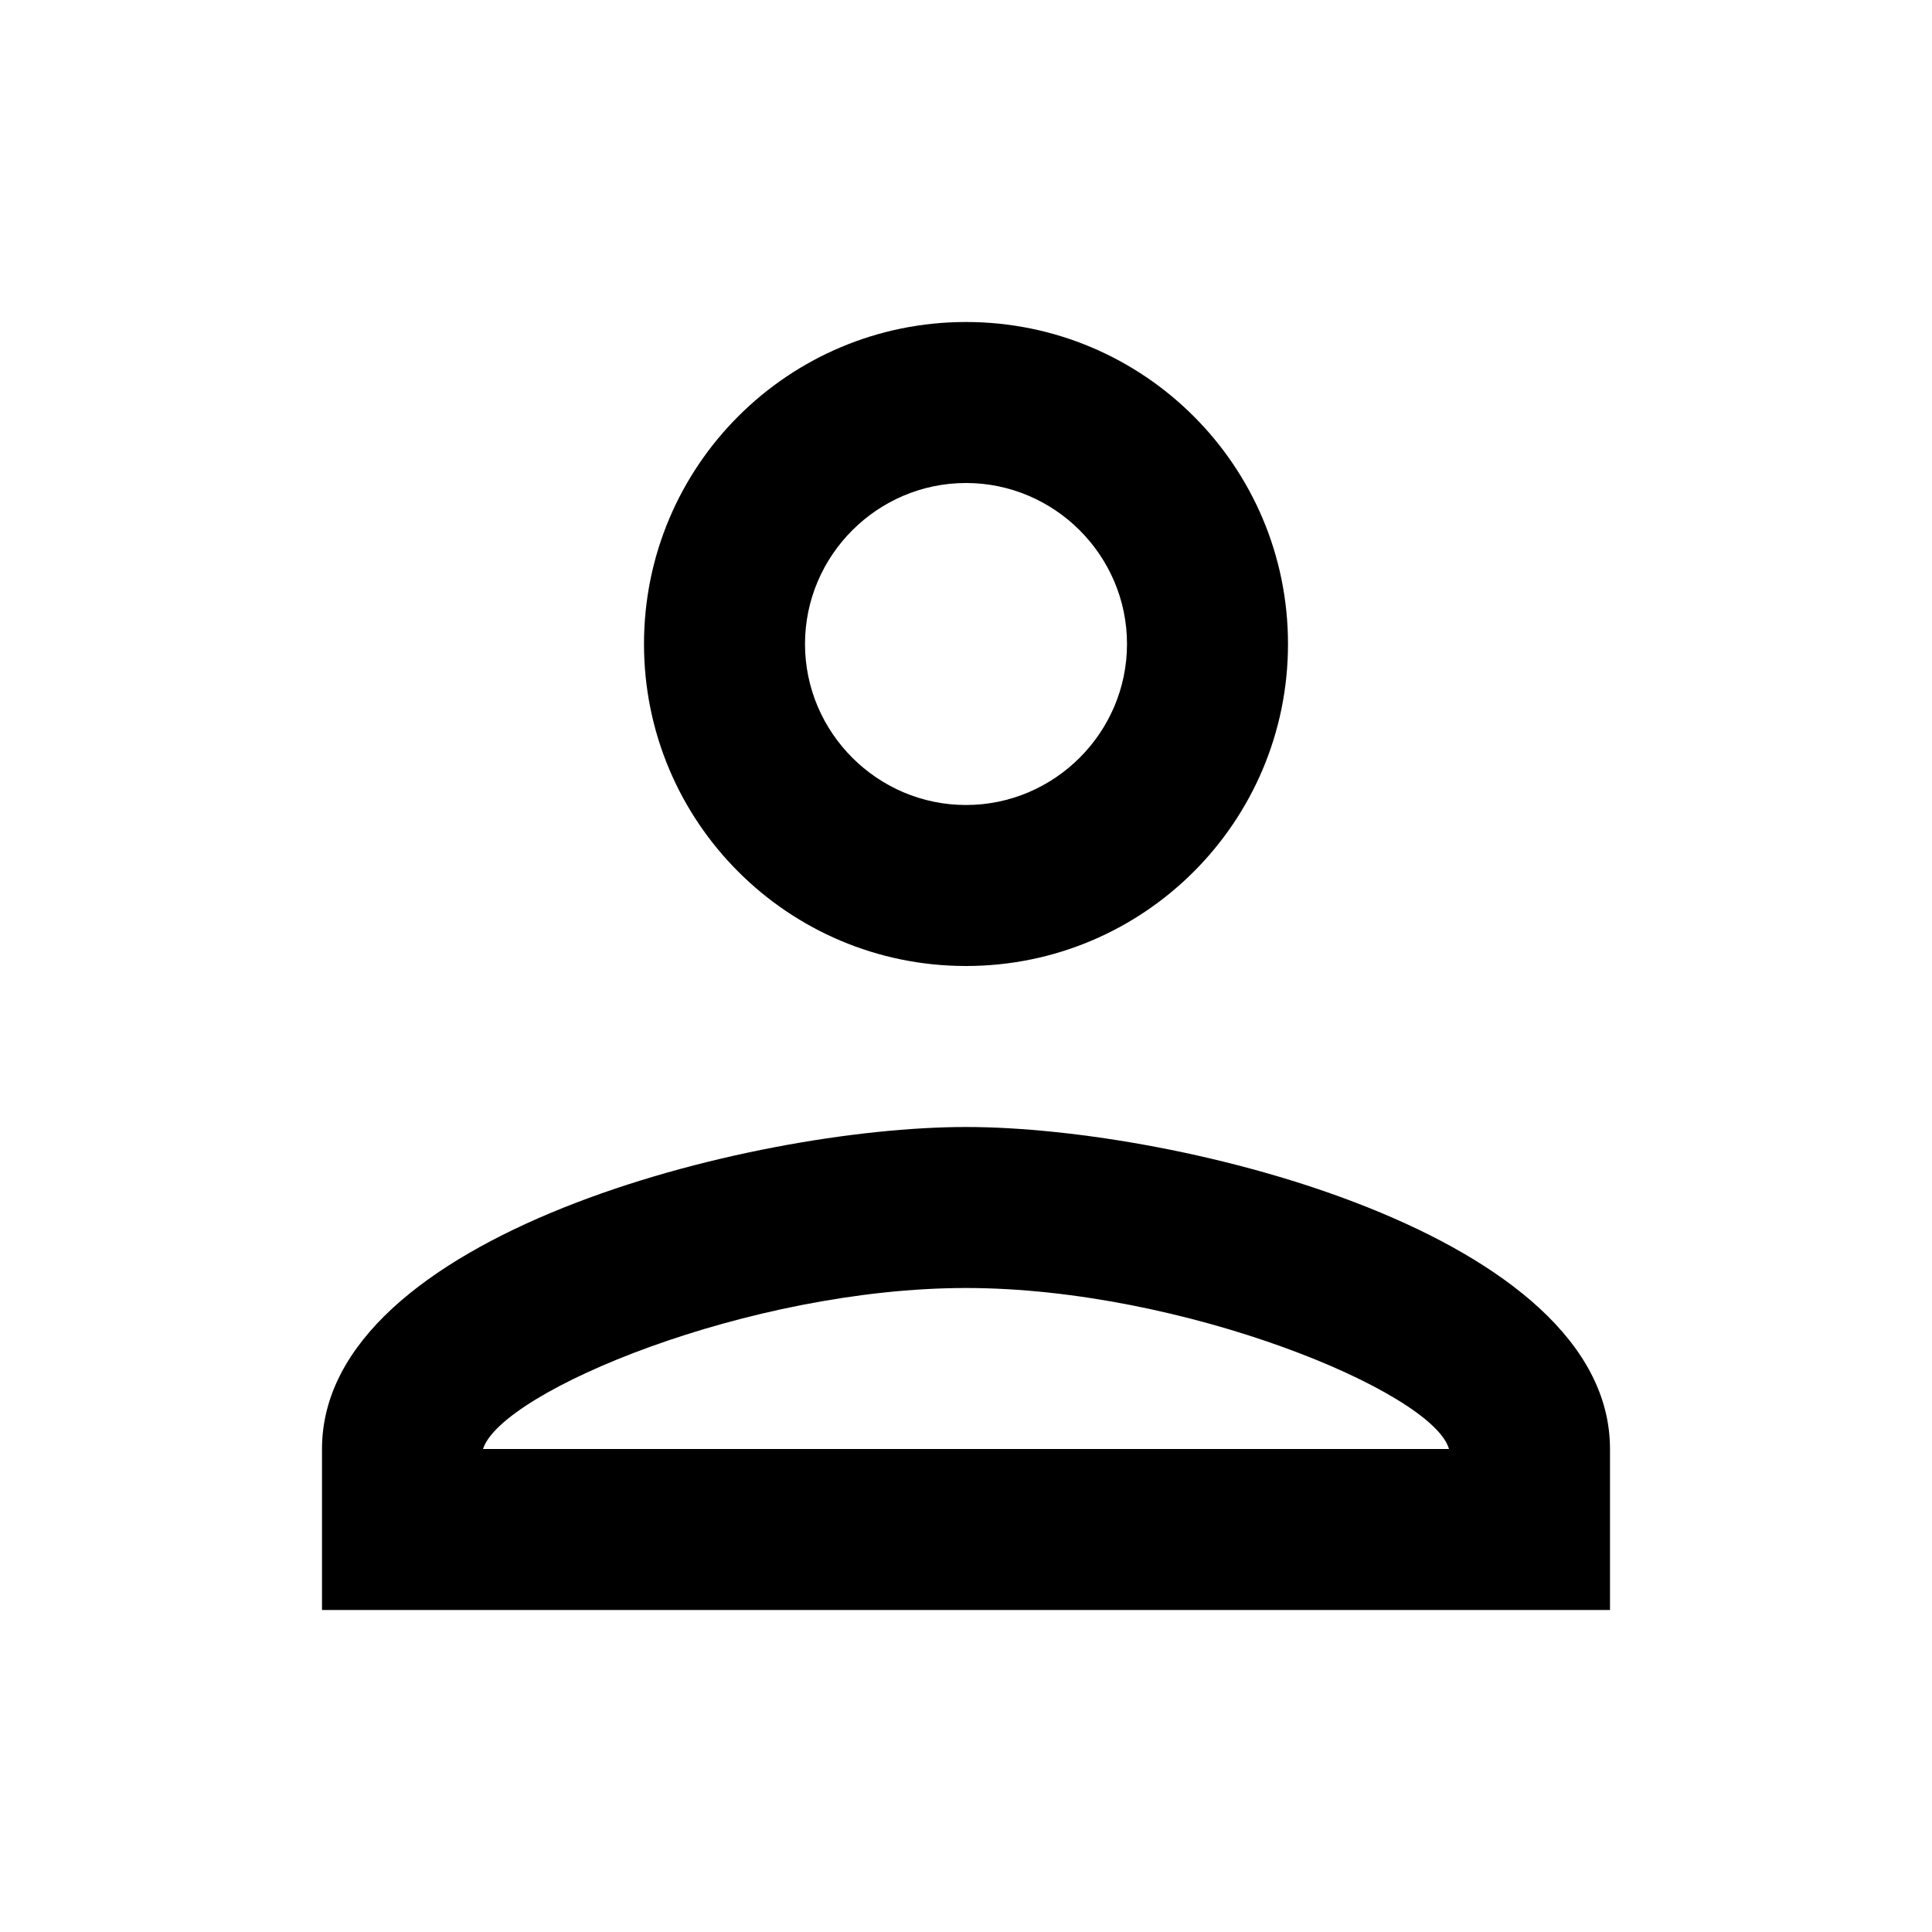
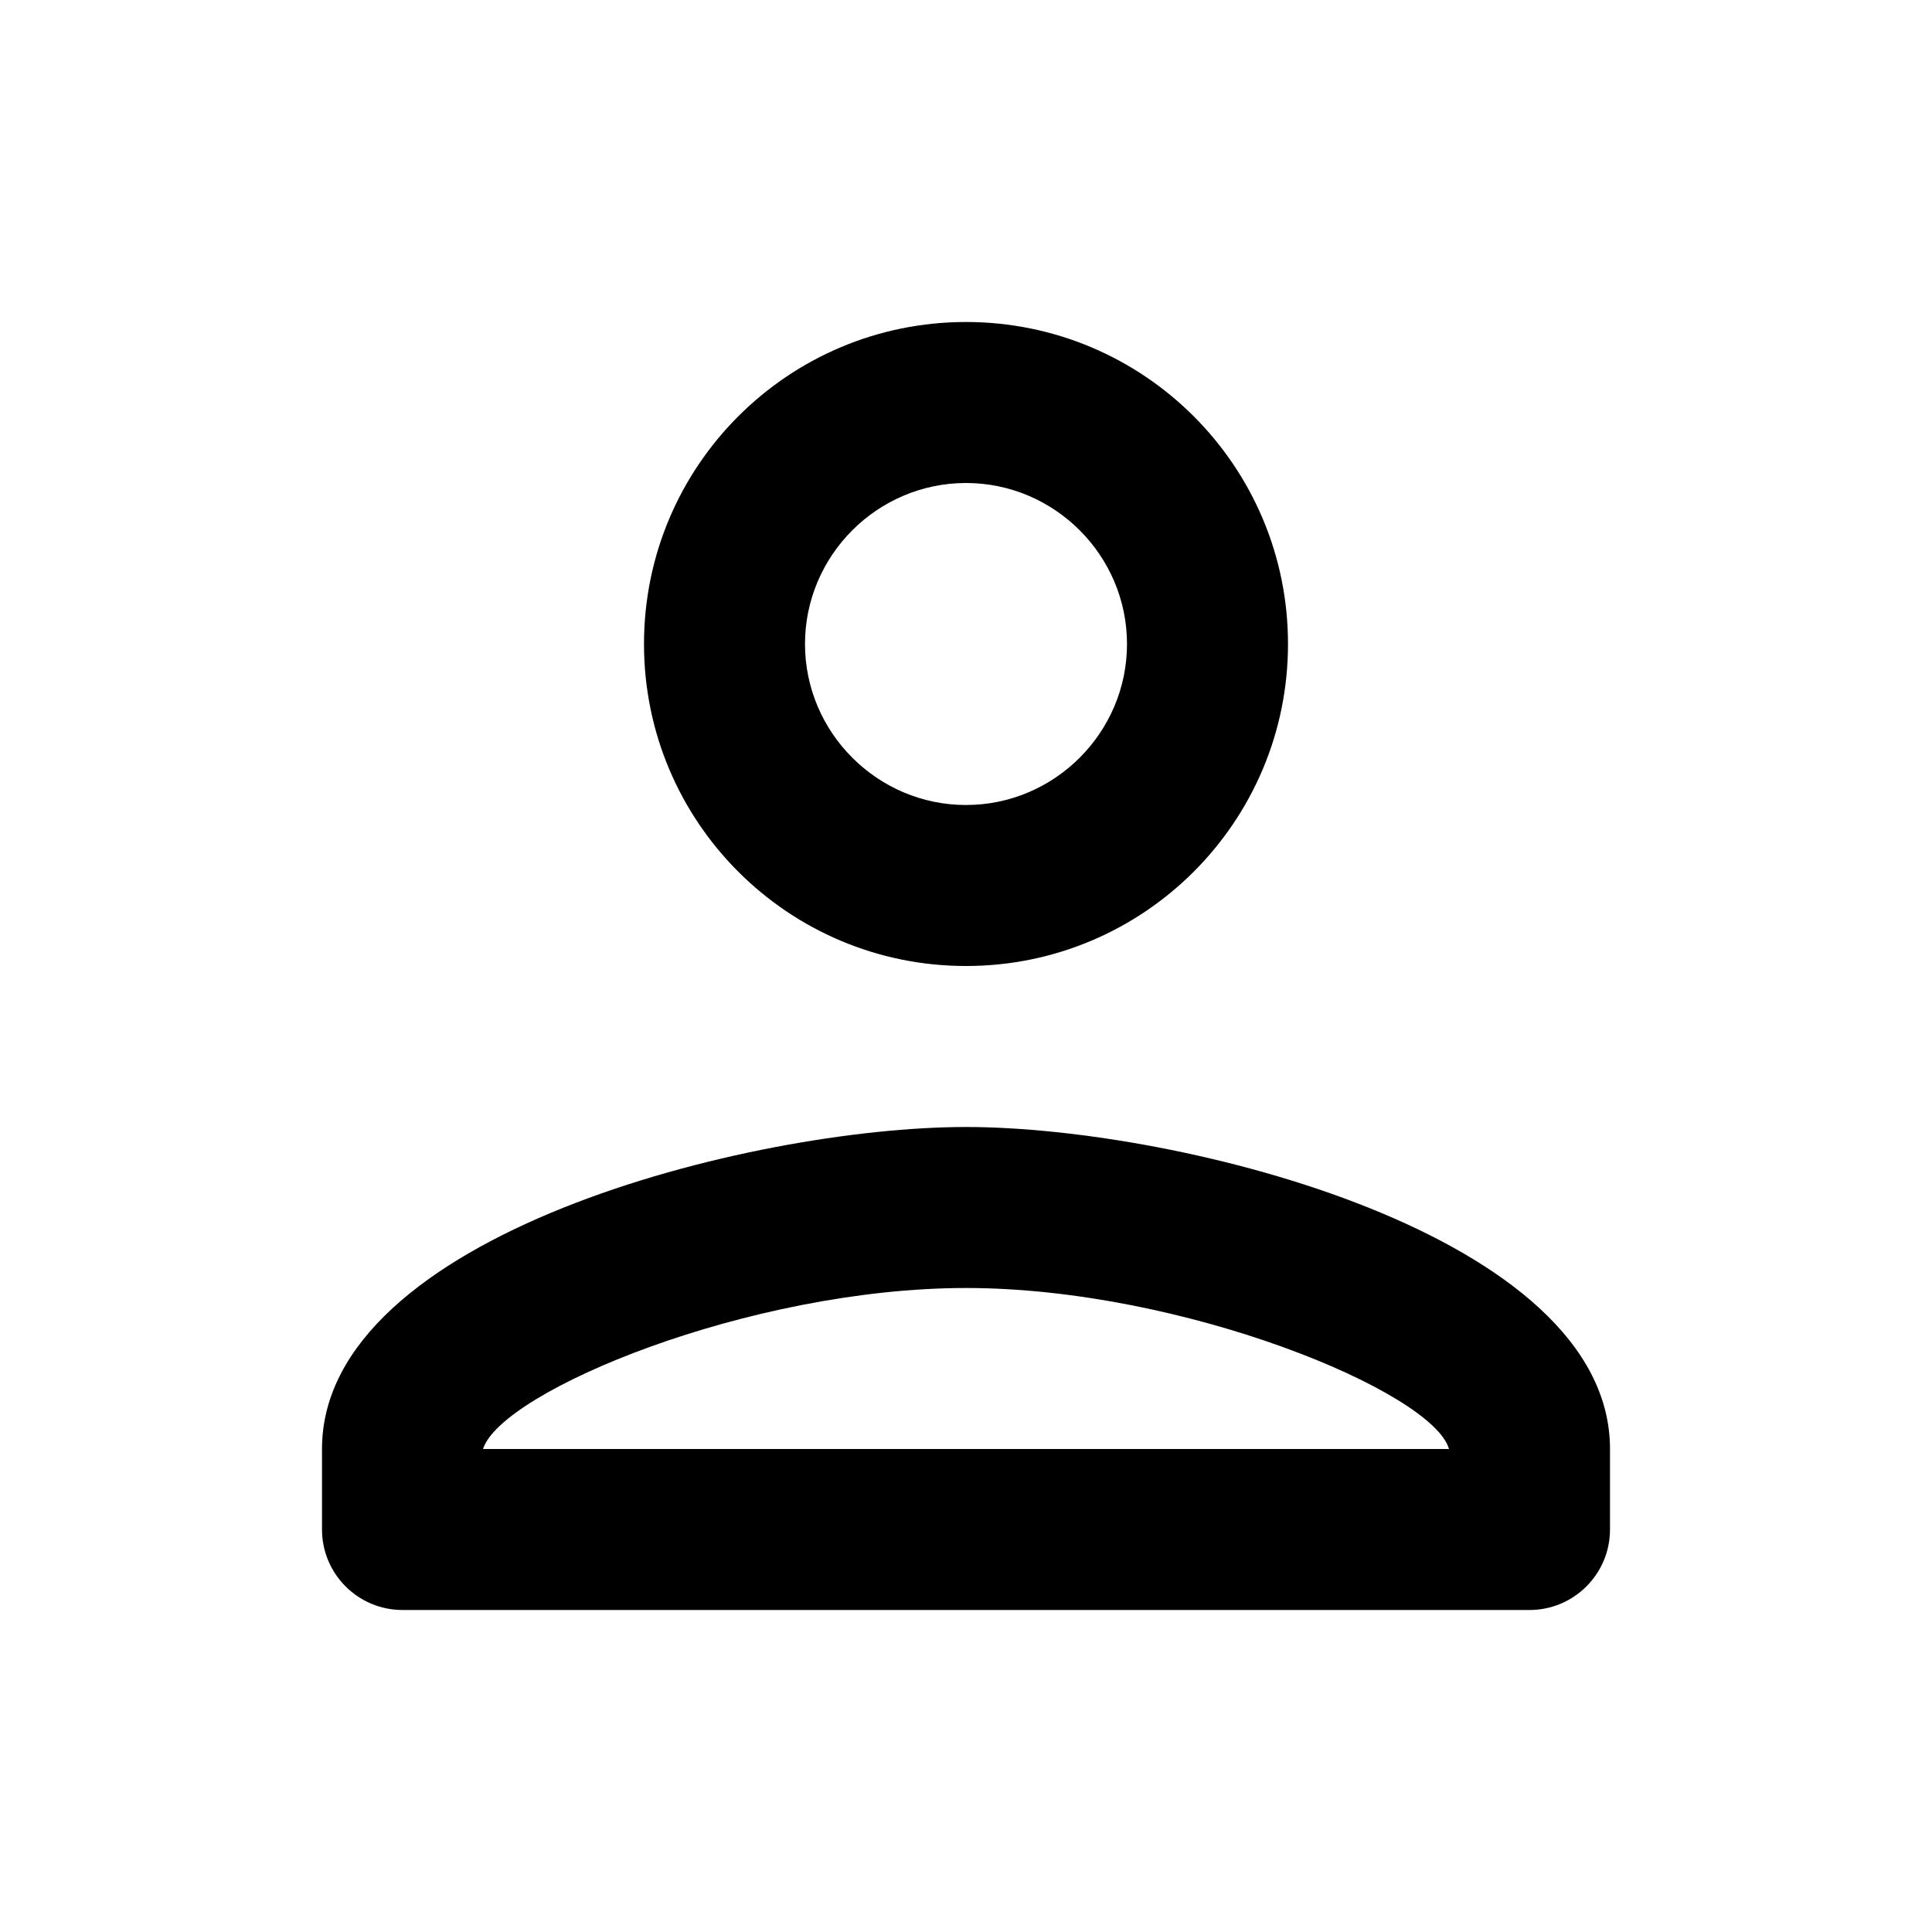
<svg xmlns="http://www.w3.org/2000/svg" width="24" height="24" viewBox="0 0 24 24" fill="none">
-   <path fill-rule="evenodd" clip-rule="evenodd" d="M12 4C9.79 4 8 5.79 8 8C8 10.21 9.79 12 12 12C14.21 12 16 10.21 16 8C16 5.79 14.21 4 12 4ZM14 8C14 6.9 13.1 6 12 6C10.9 6 10 6.9 10 8C10 9.1 10.9 10 12 10C13.1 10 14 9.1 14 8ZM18 18C17.8 17.29 14.7 16 12 16C9.31 16 6.23 17.28 6 18H18ZM4 18C4 15.34 9.33 14 12 14C14.67 14 20 15.34 20 18V20H4V18Z" fill="black" />
+   <path fill-rule="evenodd" clip-rule="evenodd" d="M8 8C8 5.79 9.79 4 12 4C14.21 4 16 5.79 16 8C16 10.21 14.21 12 12 12C9.79 12 8 10.21 8 8ZM14 8C14 6.9 13.1 6 12 6C10.9 6 10 6.9 10 8C10 9.1 10.9 10 12 10C13.1 10 14 9.1 14 8ZM12 16C14.7 16 17.8 17.29 18 18H6C6.23 17.28 9.31 16 12 16ZM4 18C4 15.34 9.33 14 12 14C14.67 14 20 15.34 20 18V19C20 19.552 19.552 20 19 20H5C4.448 20 4 19.552 4 19V18Z" fill="black" />
</svg>
